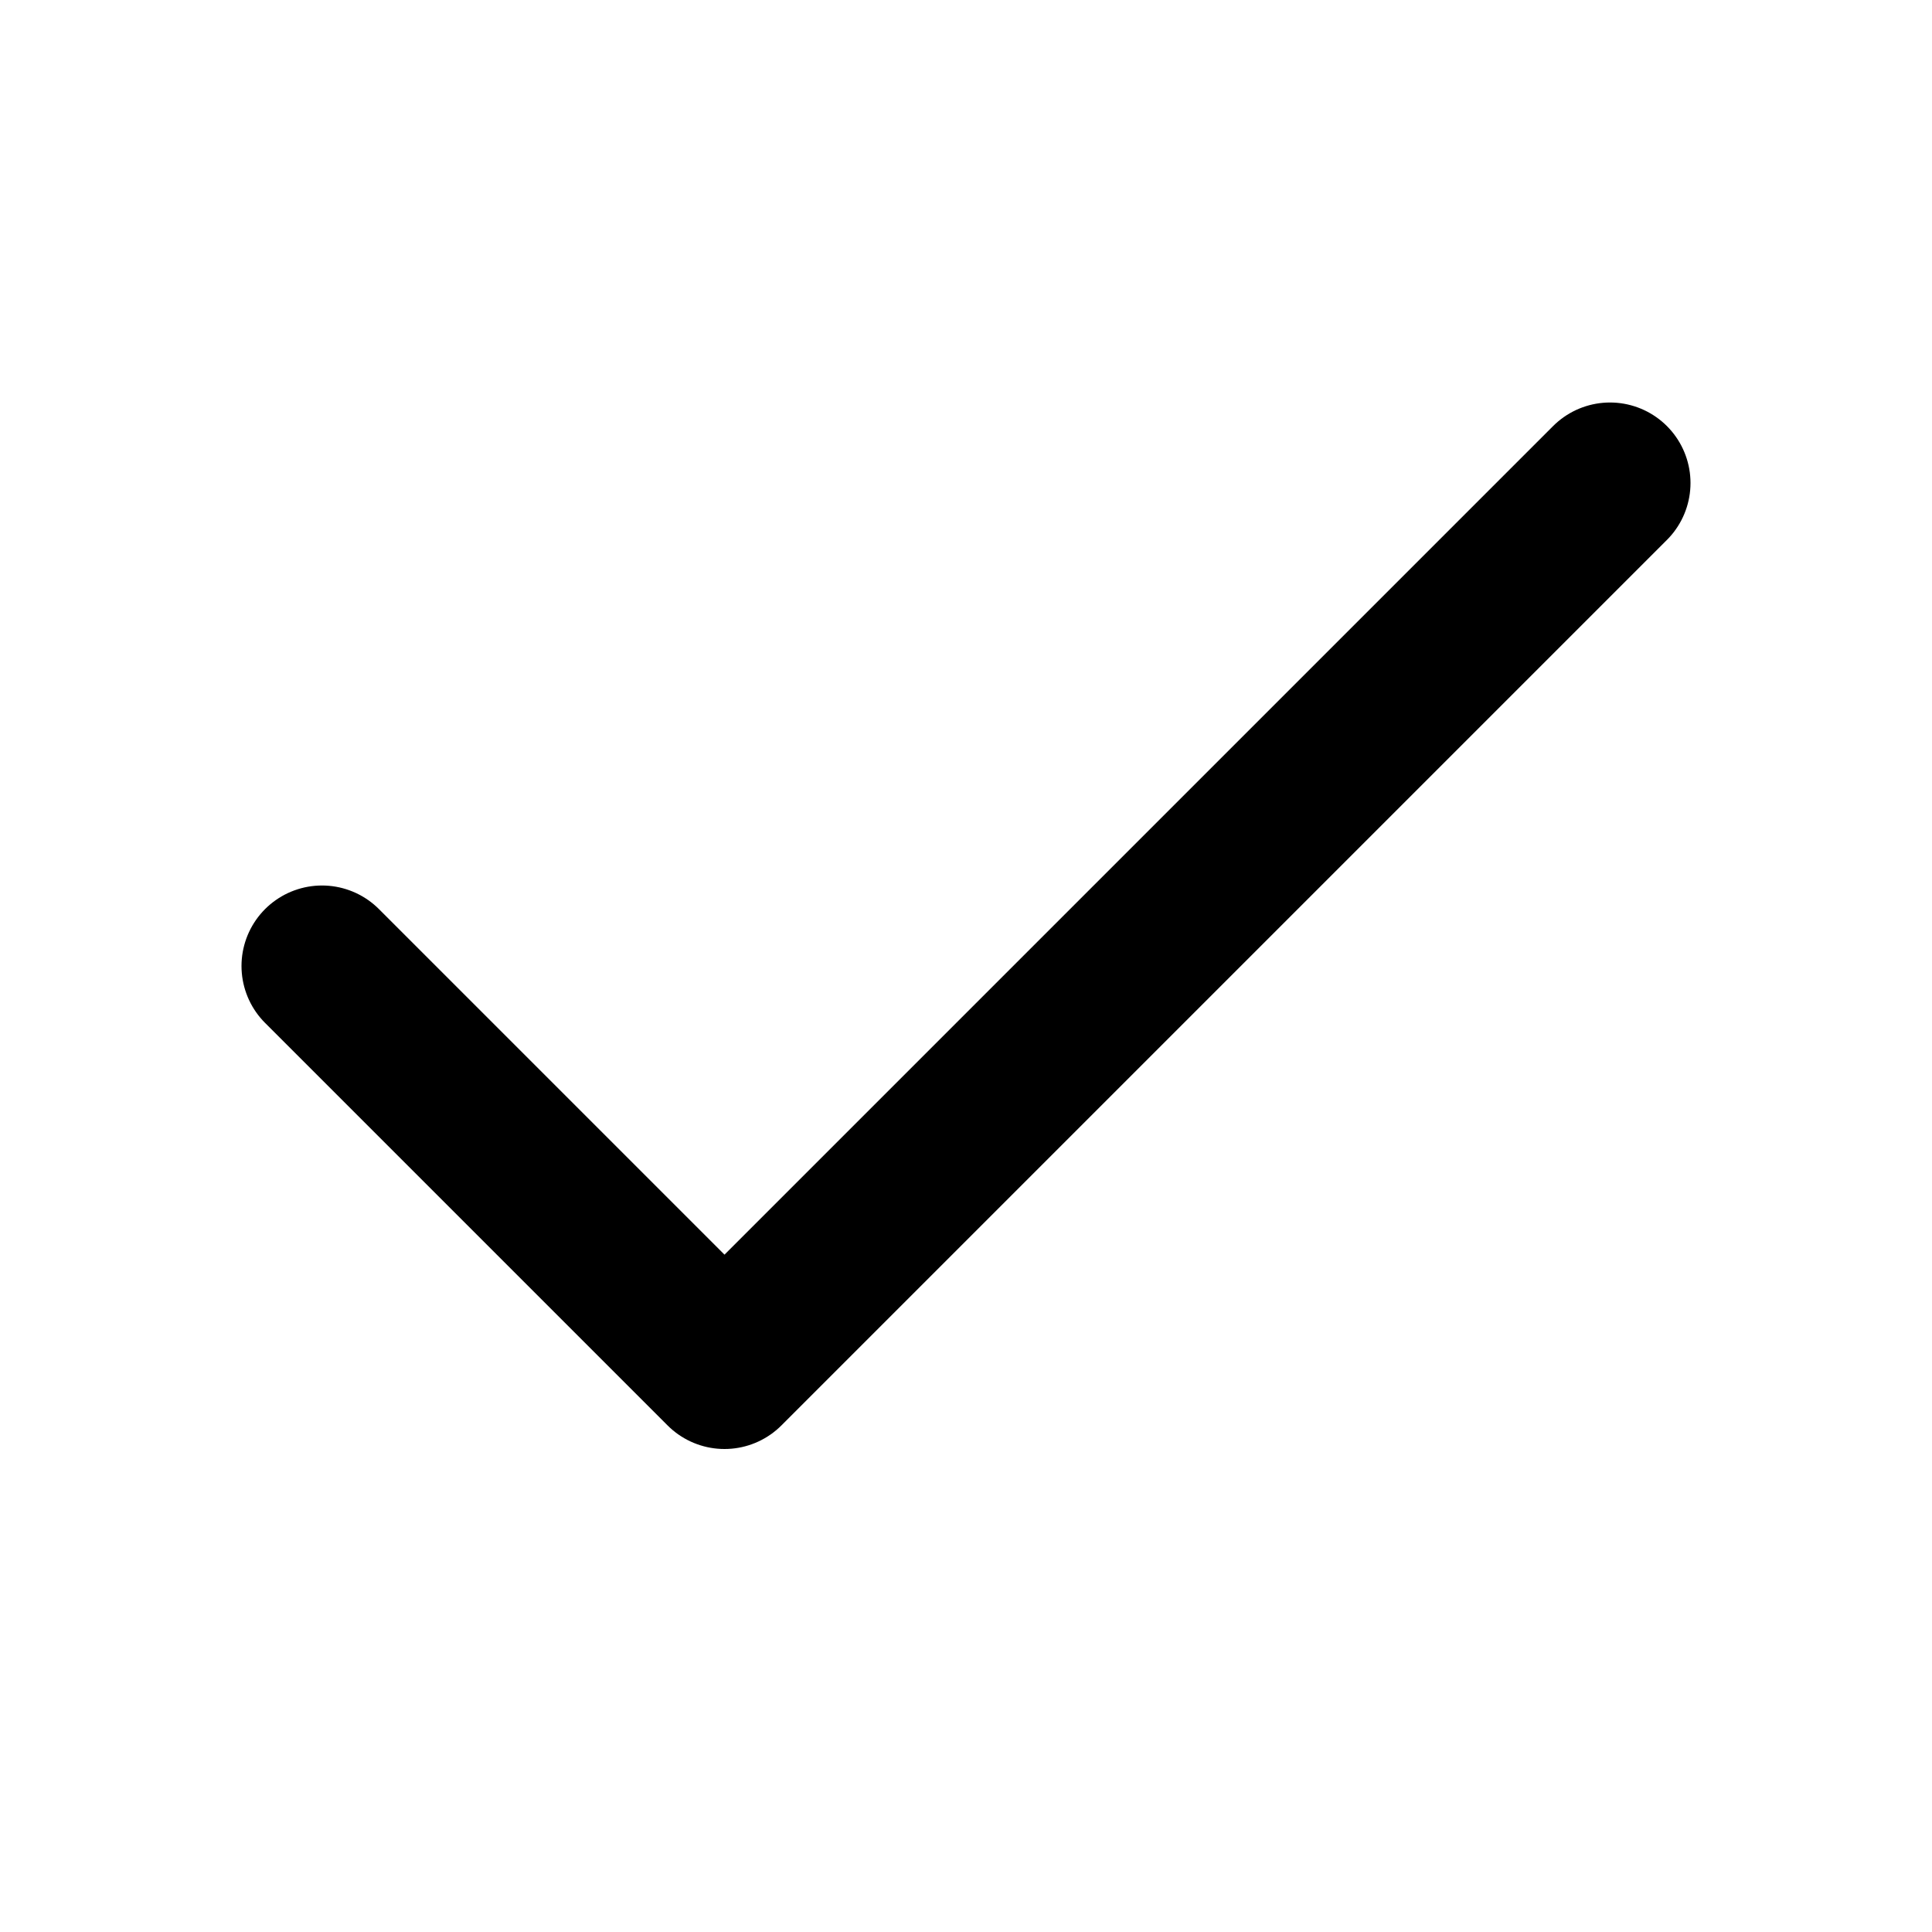
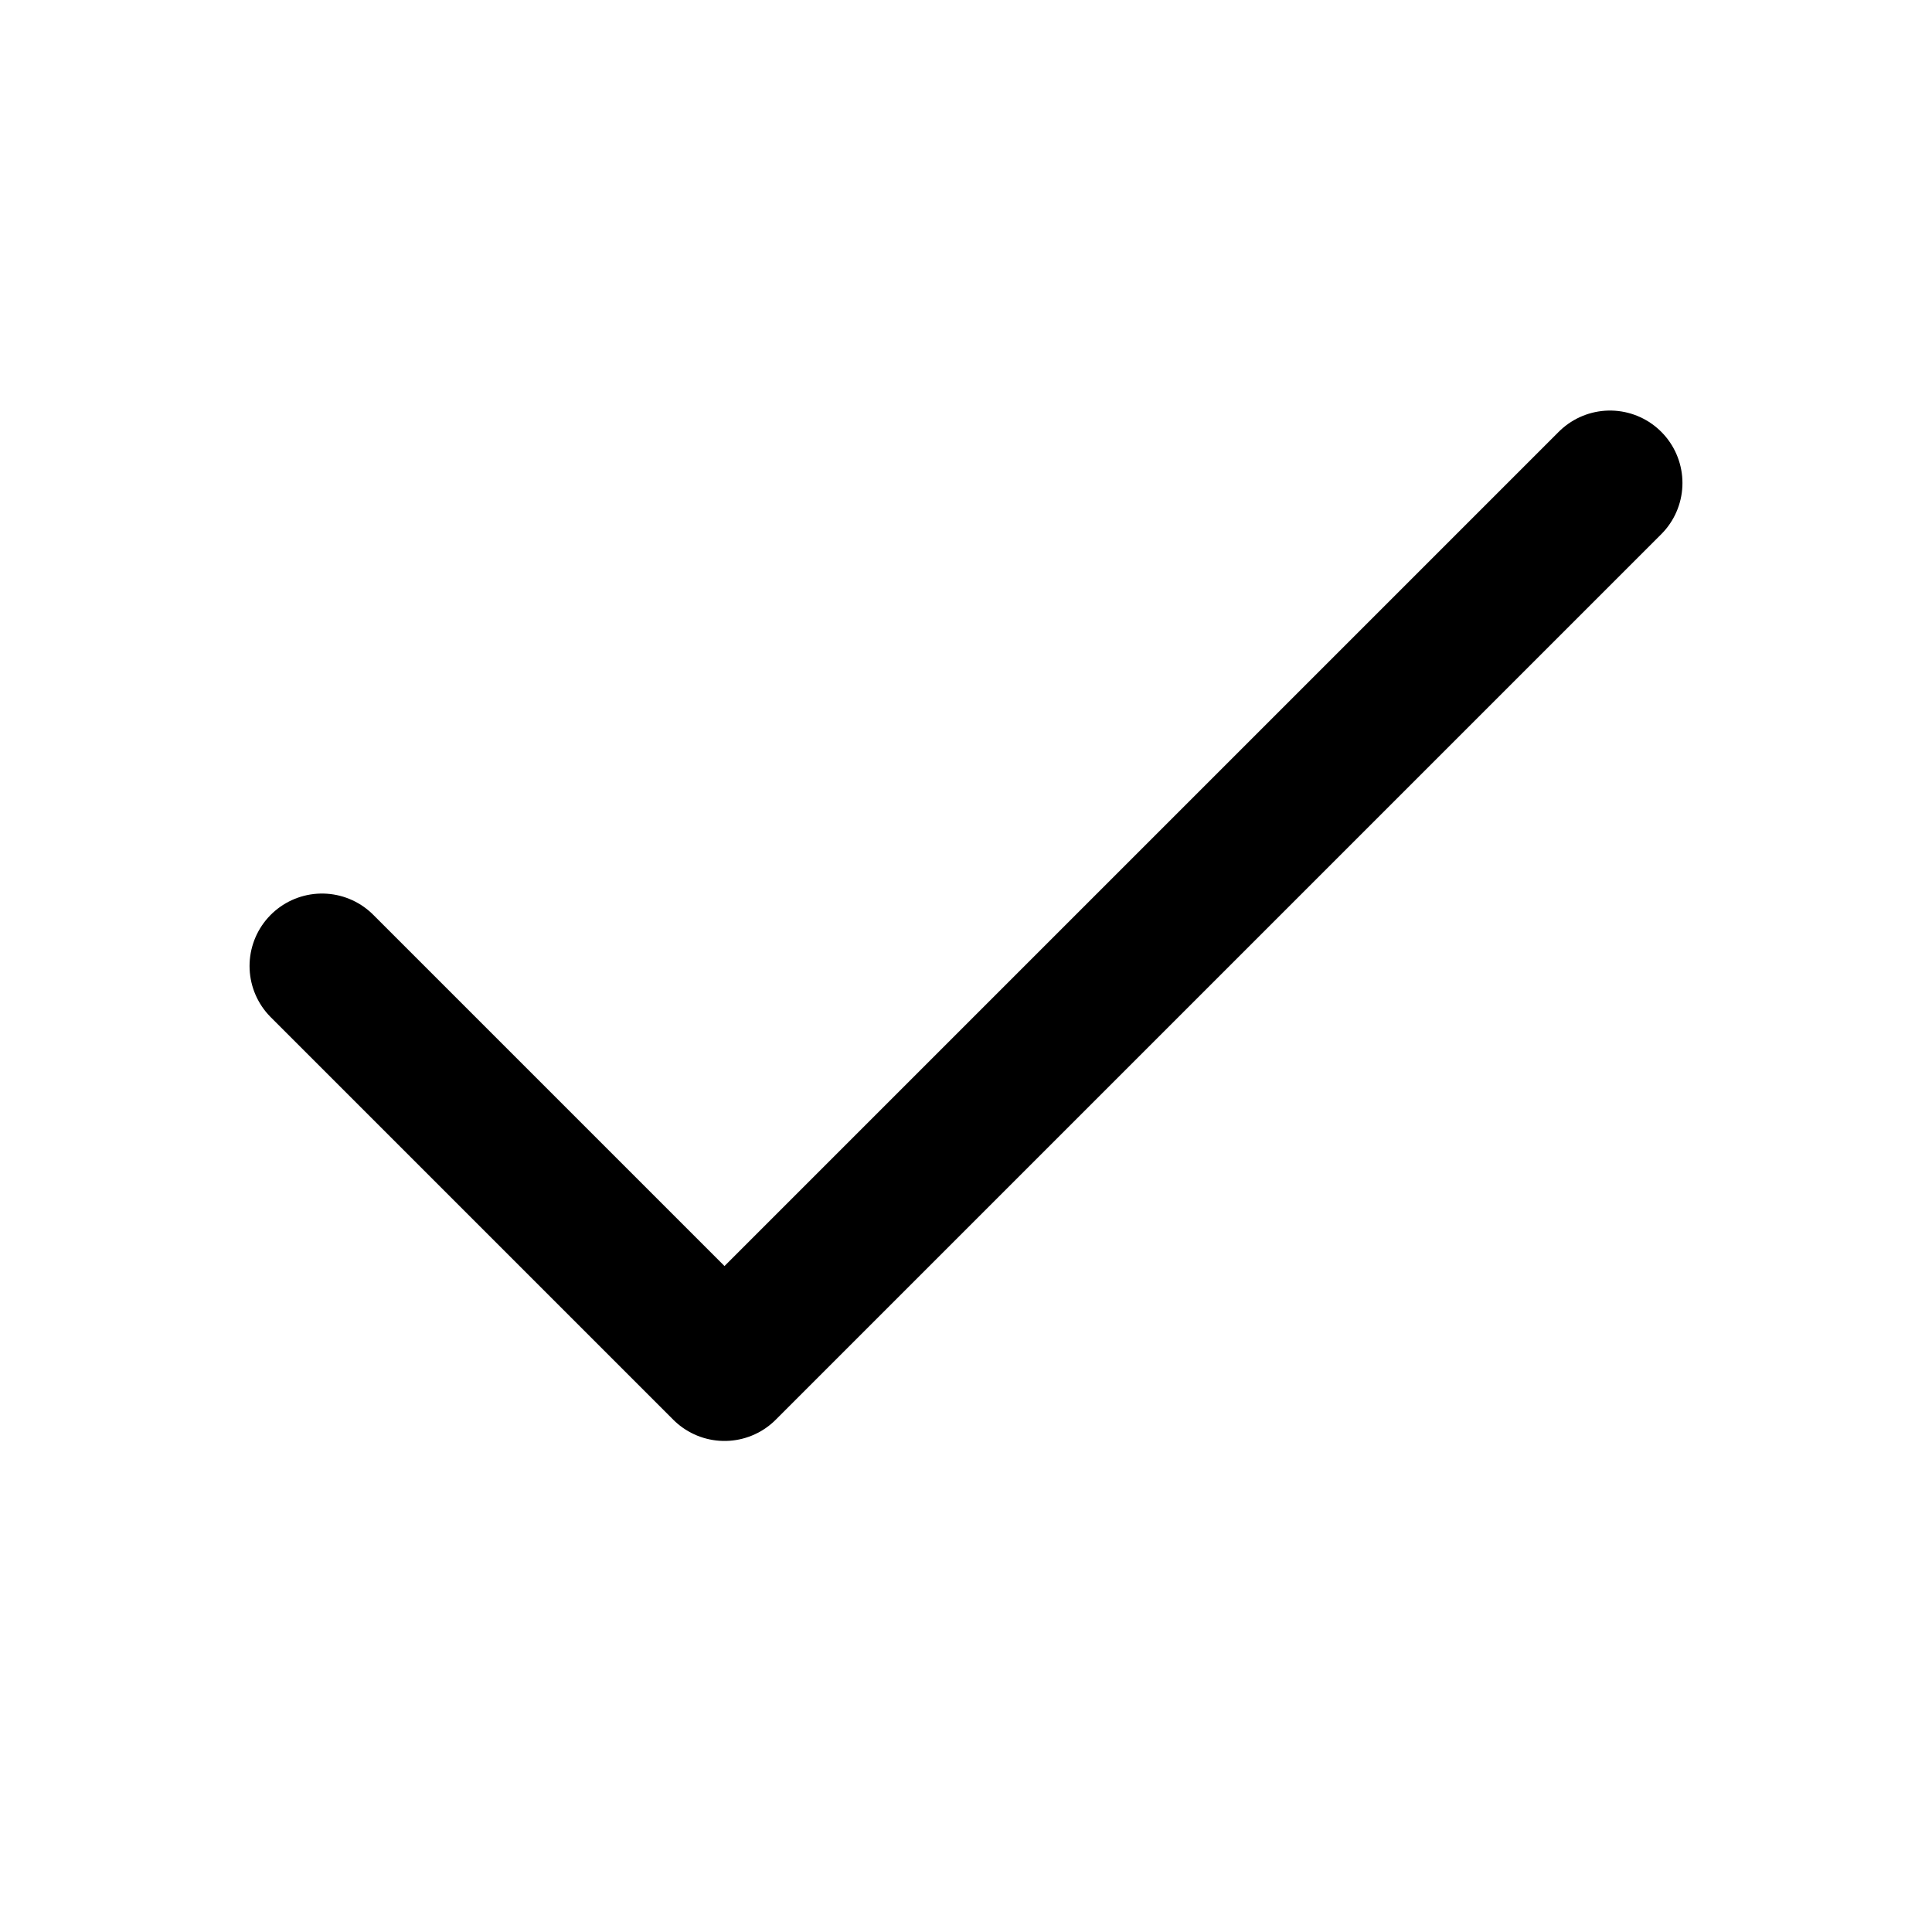
- <svg xmlns="http://www.w3.org/2000/svg" width="24" height="24" viewBox="0 0 24 24" fill="none" stroke="currentColor" stroke-width="2" stroke-linecap="round" stroke-linejoin="round">
+ <svg xmlns="http://www.w3.org/2000/svg" width="24" height="24" viewBox="0 0 24 24" fill="none" stroke="currentColor" stroke-width="1.8" stroke-linecap="round" stroke-linejoin="round">
  <path d="M20 6 9 17l-5-5" />
</svg>
